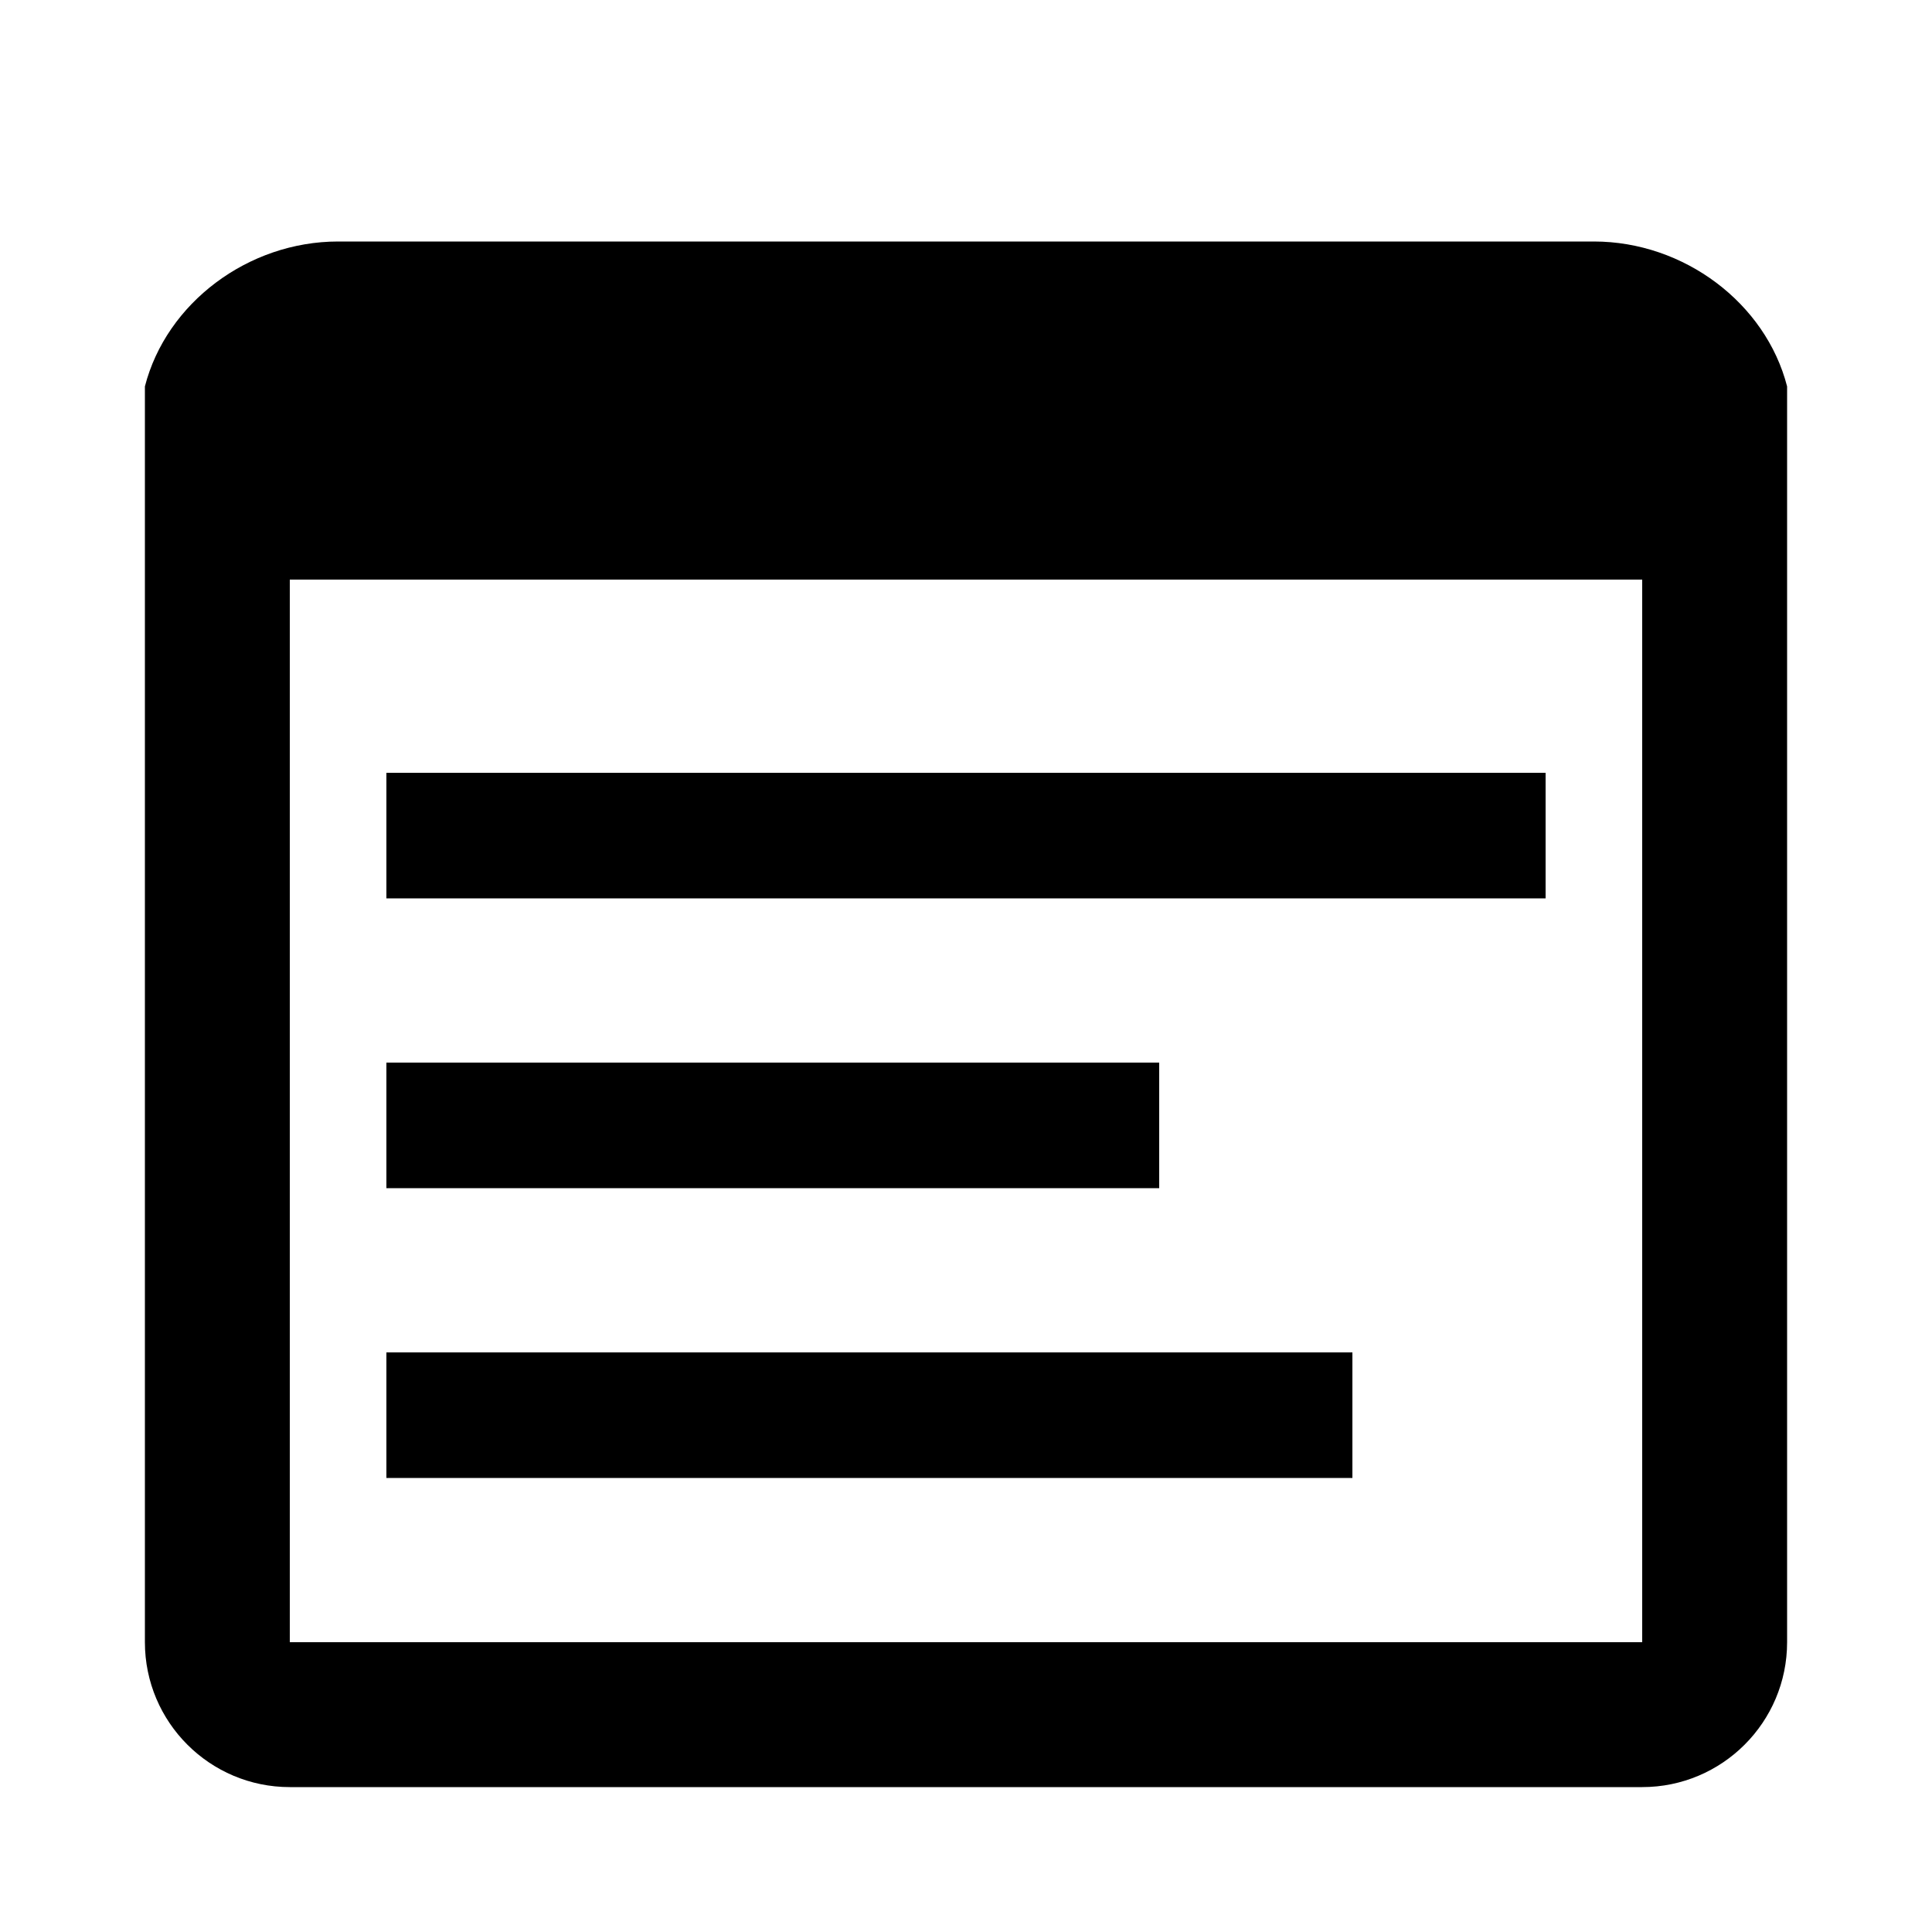
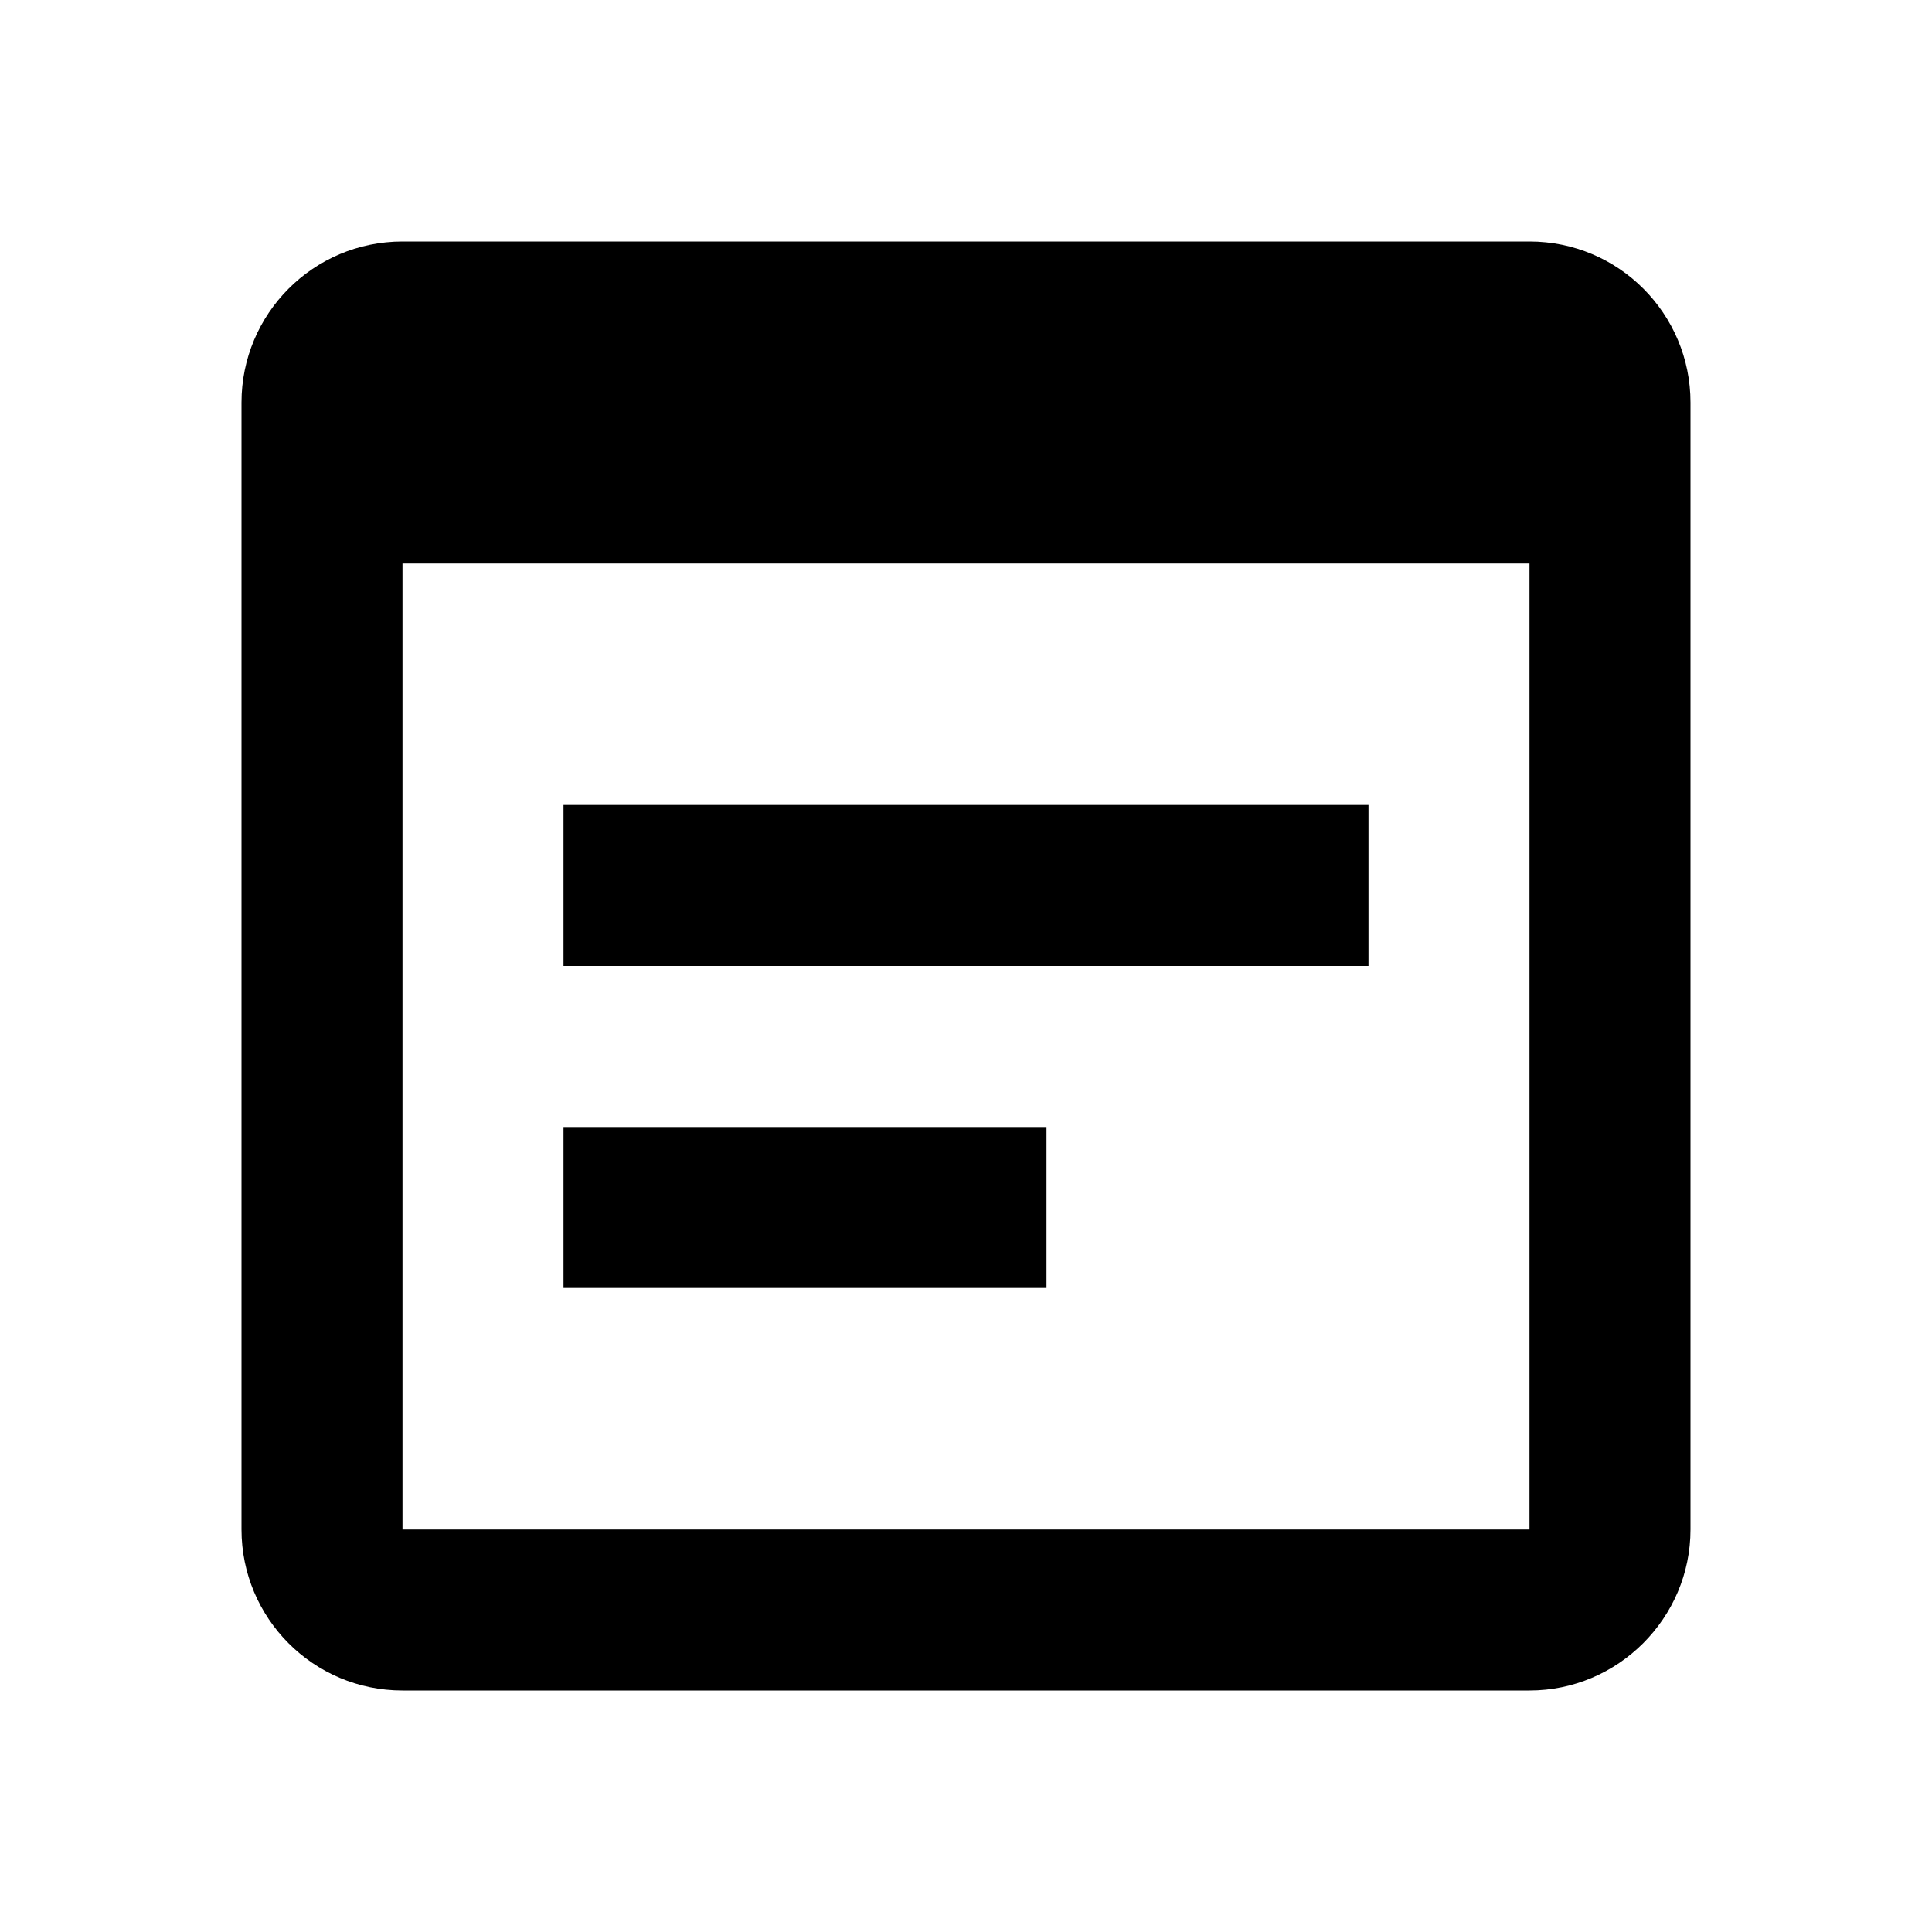
- <svg xmlns="http://www.w3.org/2000/svg" viewBox="0 0 20 20">
-   <path d="M 3,6 V 17 H 17 V 6 Z m 15.5,11 c 0,0.828 -0.672,1.5 -1.5,1.5 H 3 C 2.172,18.5 1.5,17.828 1.5,17 V 4 C 1.722,3.137 2.568,2.5 3.5,2.5 h 13 c 0.932,0 1.778,0.637 2,1.5 z" />
-   <path d="M 4,8 H 16 V 9.3 H 4 Z" />
-   <path d="m 4,11 h 8 v 1.3 H 4 Z" />
-   <path d="m 4,14 h 10 v 1.3 H 4 Z" />
+ <svg xmlns="http://www.w3.org/2000/svg" enable-background="new 0 0 24 24" height="24px" viewBox="0 0 24 24" width="24px" fill="#000000">
+   <g>
+     <rect fill="none" height="24" width="24" />
+     <path d="M19,3H5C3.89,3,3,3.9,3,5v14c0,1.1,0.89,2,2,2h14c1.1,0,2-0.9,2-2V5C21,3.9,20.11,3,19,3z M19,19H5V7h14V19z M17,12H7v-2 h10V12z M13,16H7v-2h6V16z" />
+   </g>
</svg>
